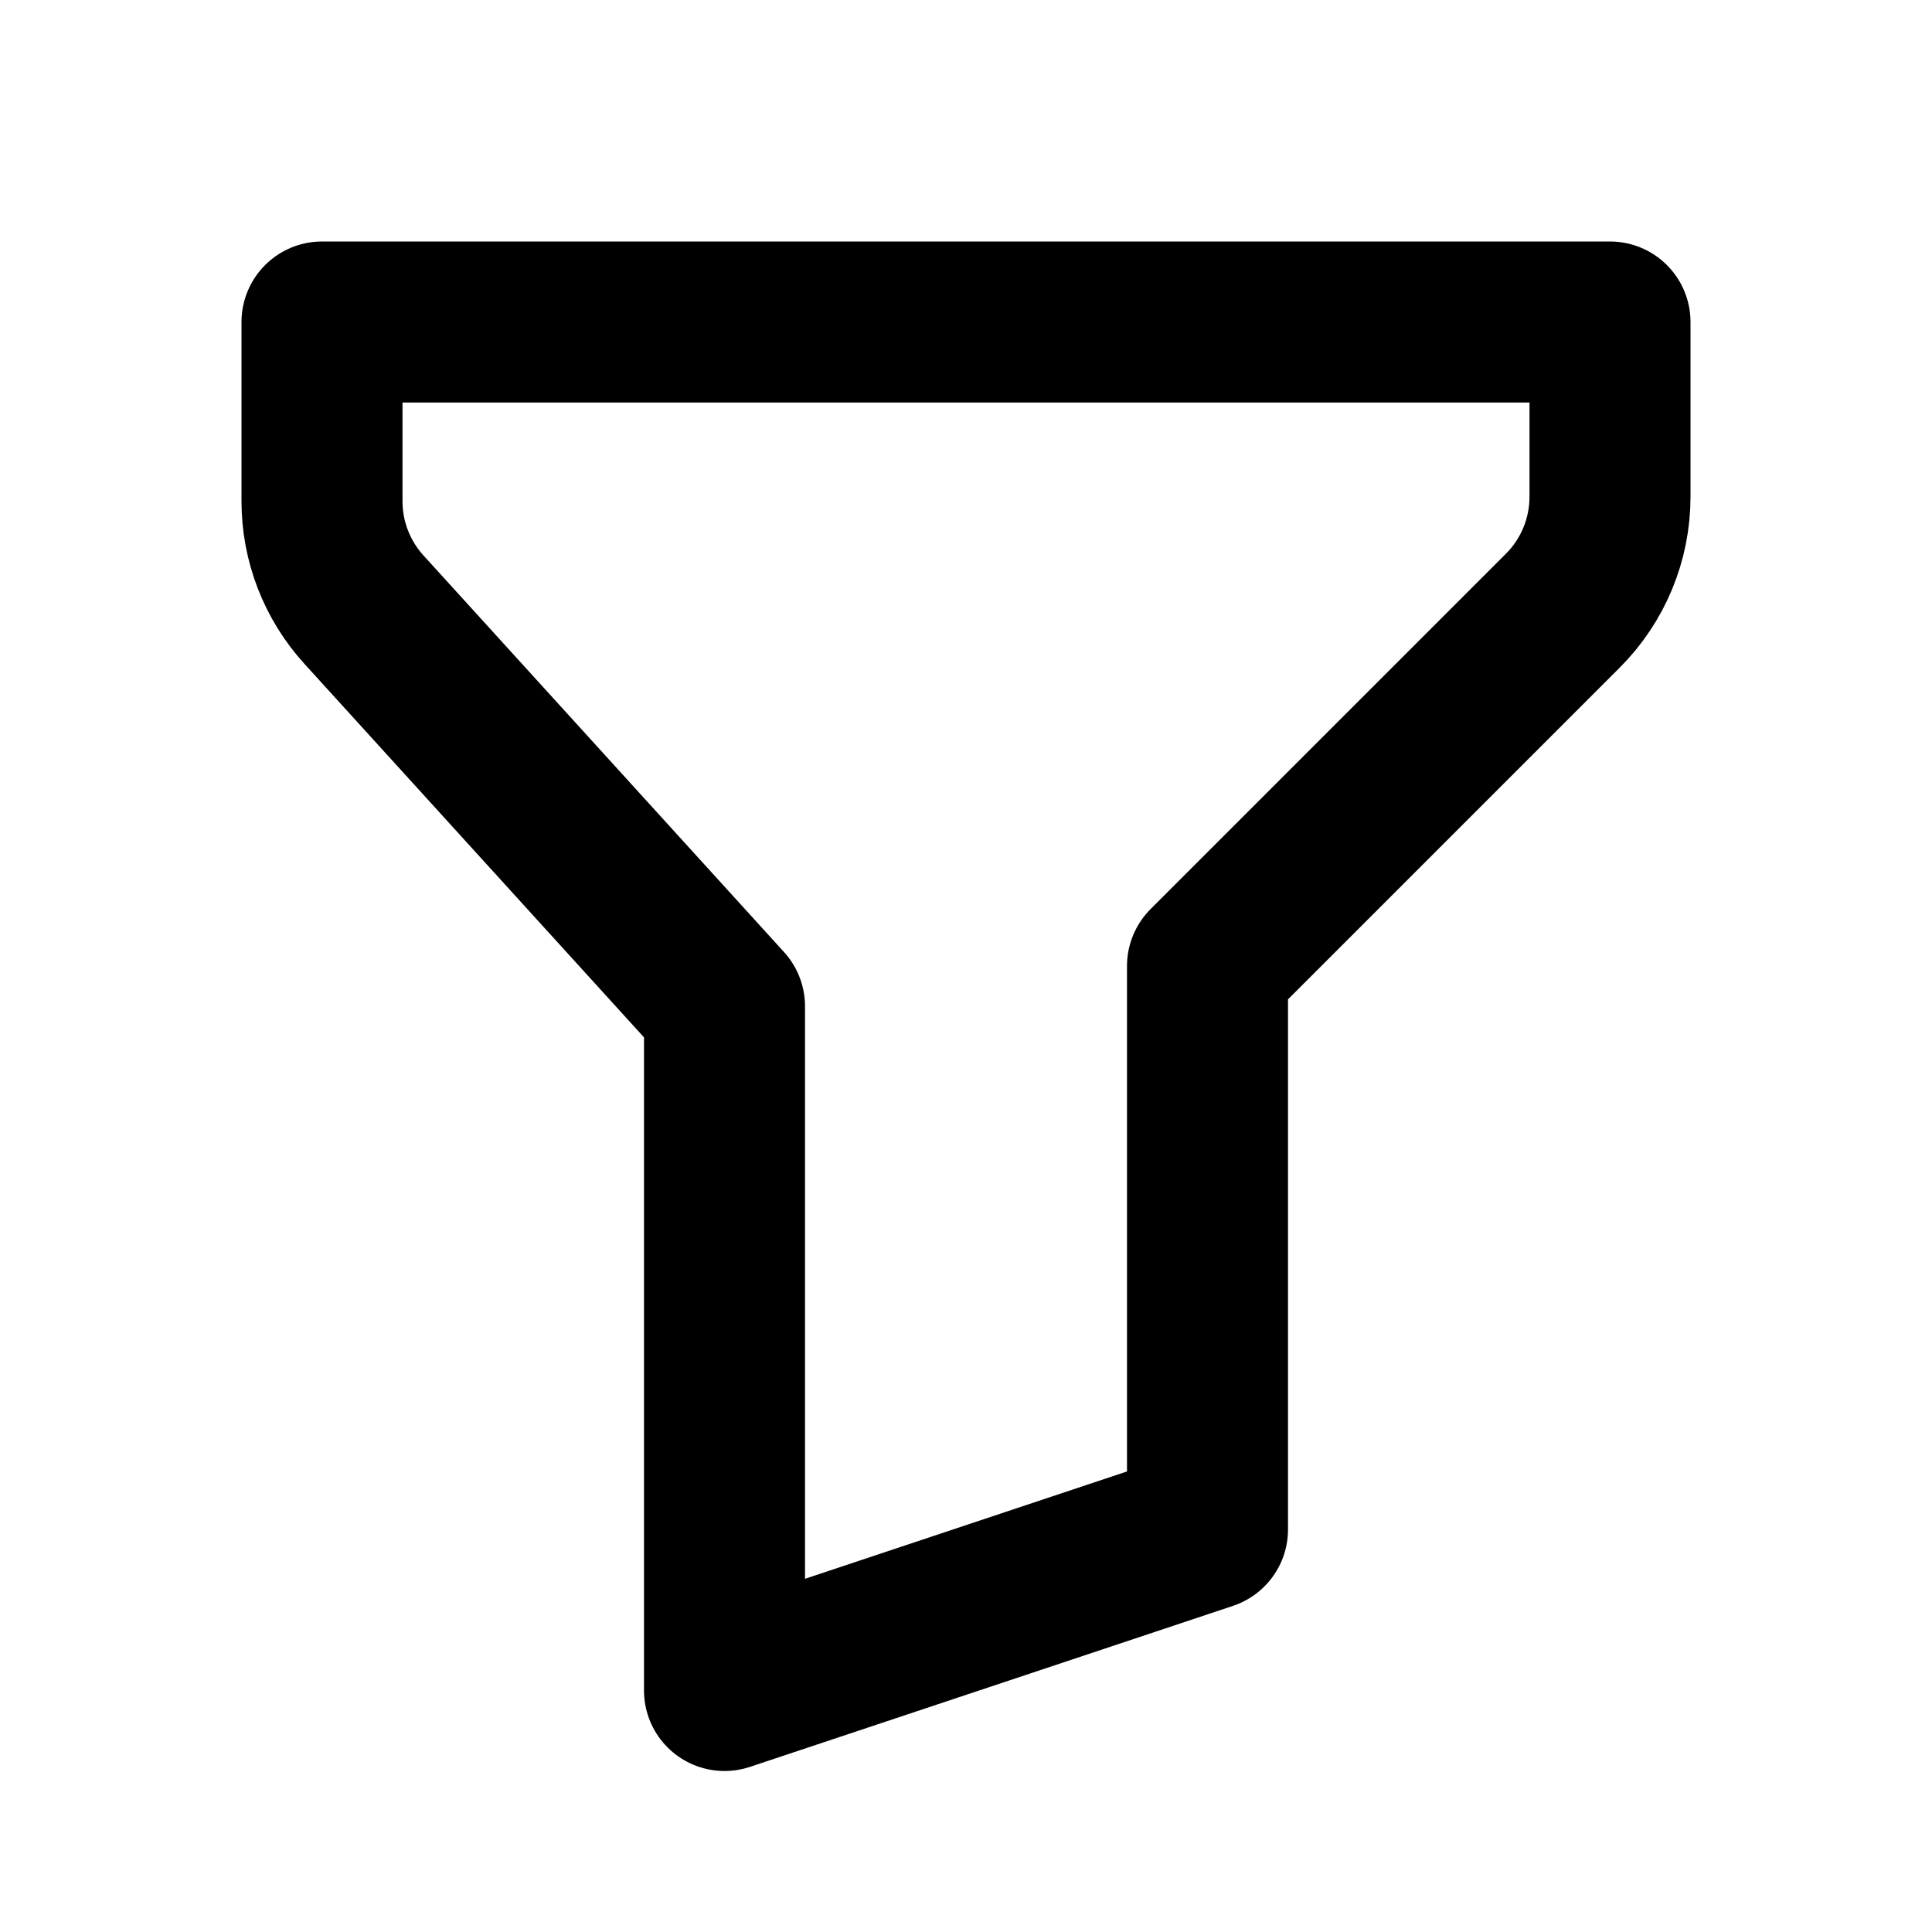
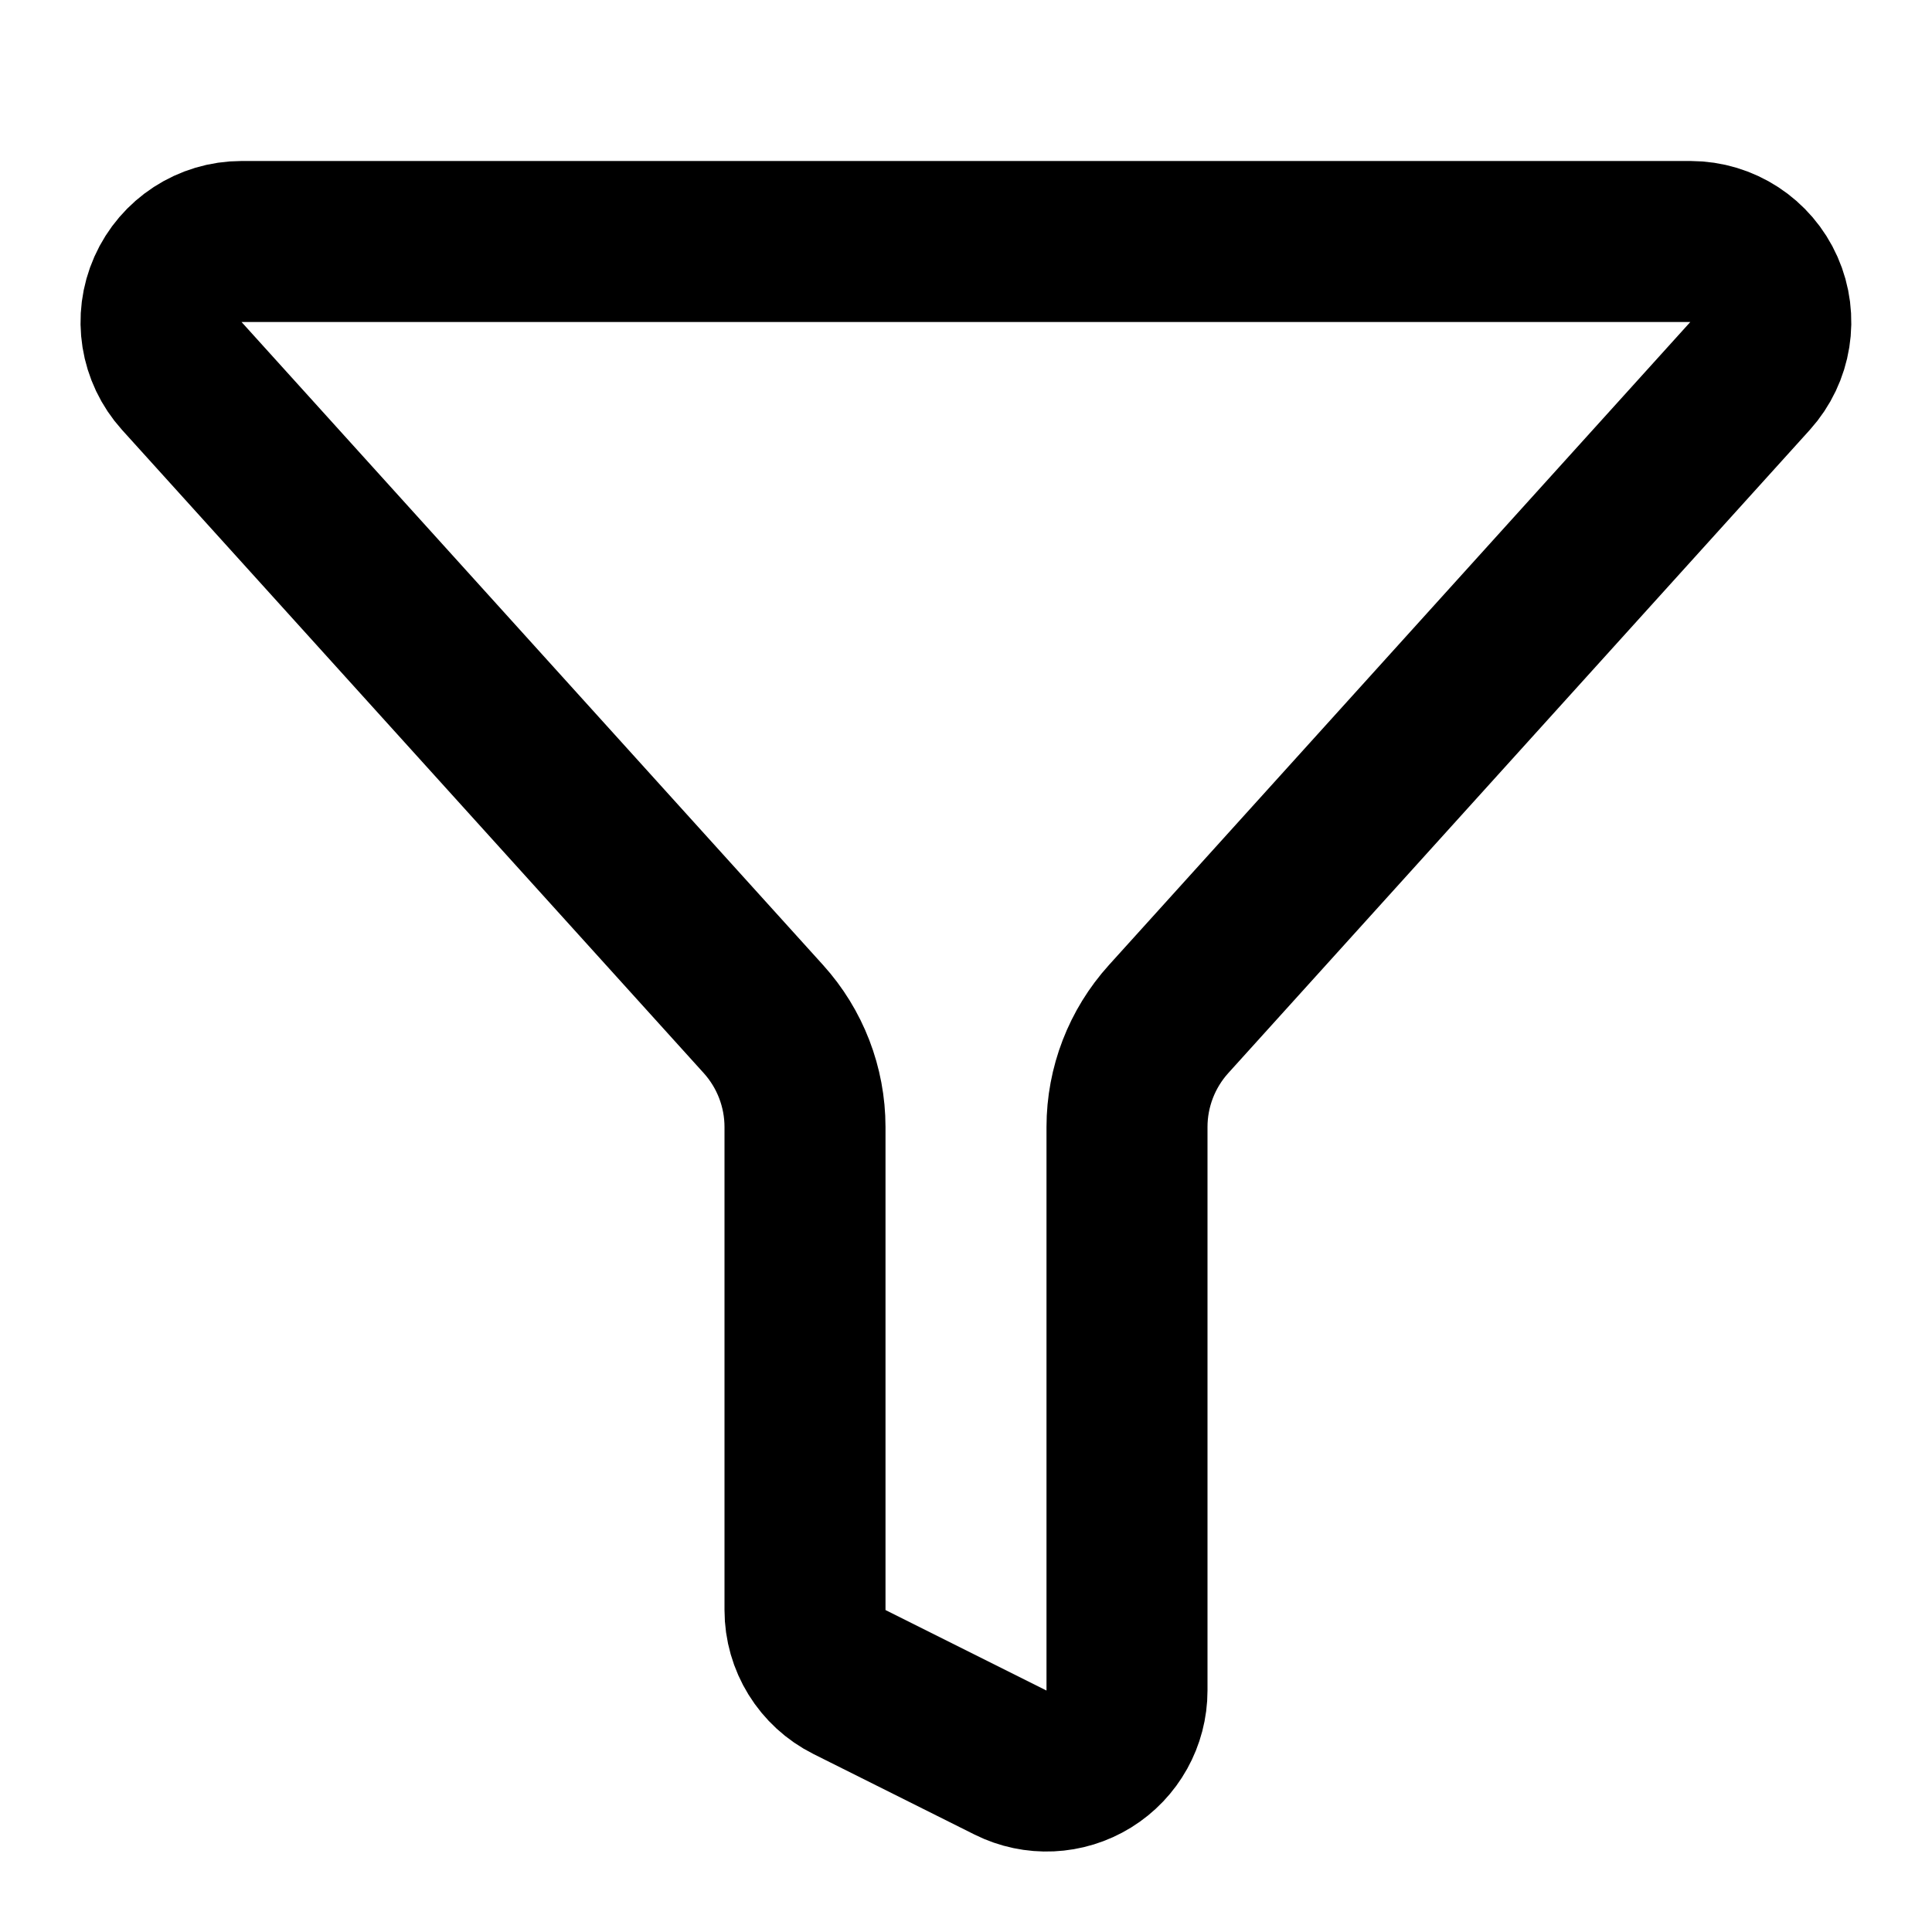
- <svg xmlns="http://www.w3.org/2000/svg" width="24" height="24" viewBox="0 0 24 24" fill="none" stroke="currentColor" stroke-width="2" stroke-linecap="round" stroke-linejoin="round" class="icon icon-tabler icons-tabler-outline icon-tabler-filter">
-   <path stroke="none" d="M0 0h24v24H0z" fill="none" />
-   <path d="M4 4h16v2.172a2 2 0 0 1 -.586 1.414l-4.414 4.414v7l-6 2v-8.5l-4.48 -4.928a2 2 0 0 1 -.52 -1.345v-2.227" />
+ <svg xmlns="http://www.w3.org/2000/svg" class="lucide lucide-funnel" width="24" height="24" viewBox="0 0 24 24" fill="none" stroke="currentColor" stroke-width="2" stroke-linecap="round" stroke-linejoin="round">
+   <path d="M10 20a1 1 0 0 0 .553.895l2 1A1 1 0 0 0 14 21v-7a2 2 0 0 1 .517-1.341L21.74 4.67A1 1 0 0 0 21 3H3a1 1 0 0 0-.742 1.67l7.225 7.989A2 2 0 0 1 10 14z" />
</svg>
